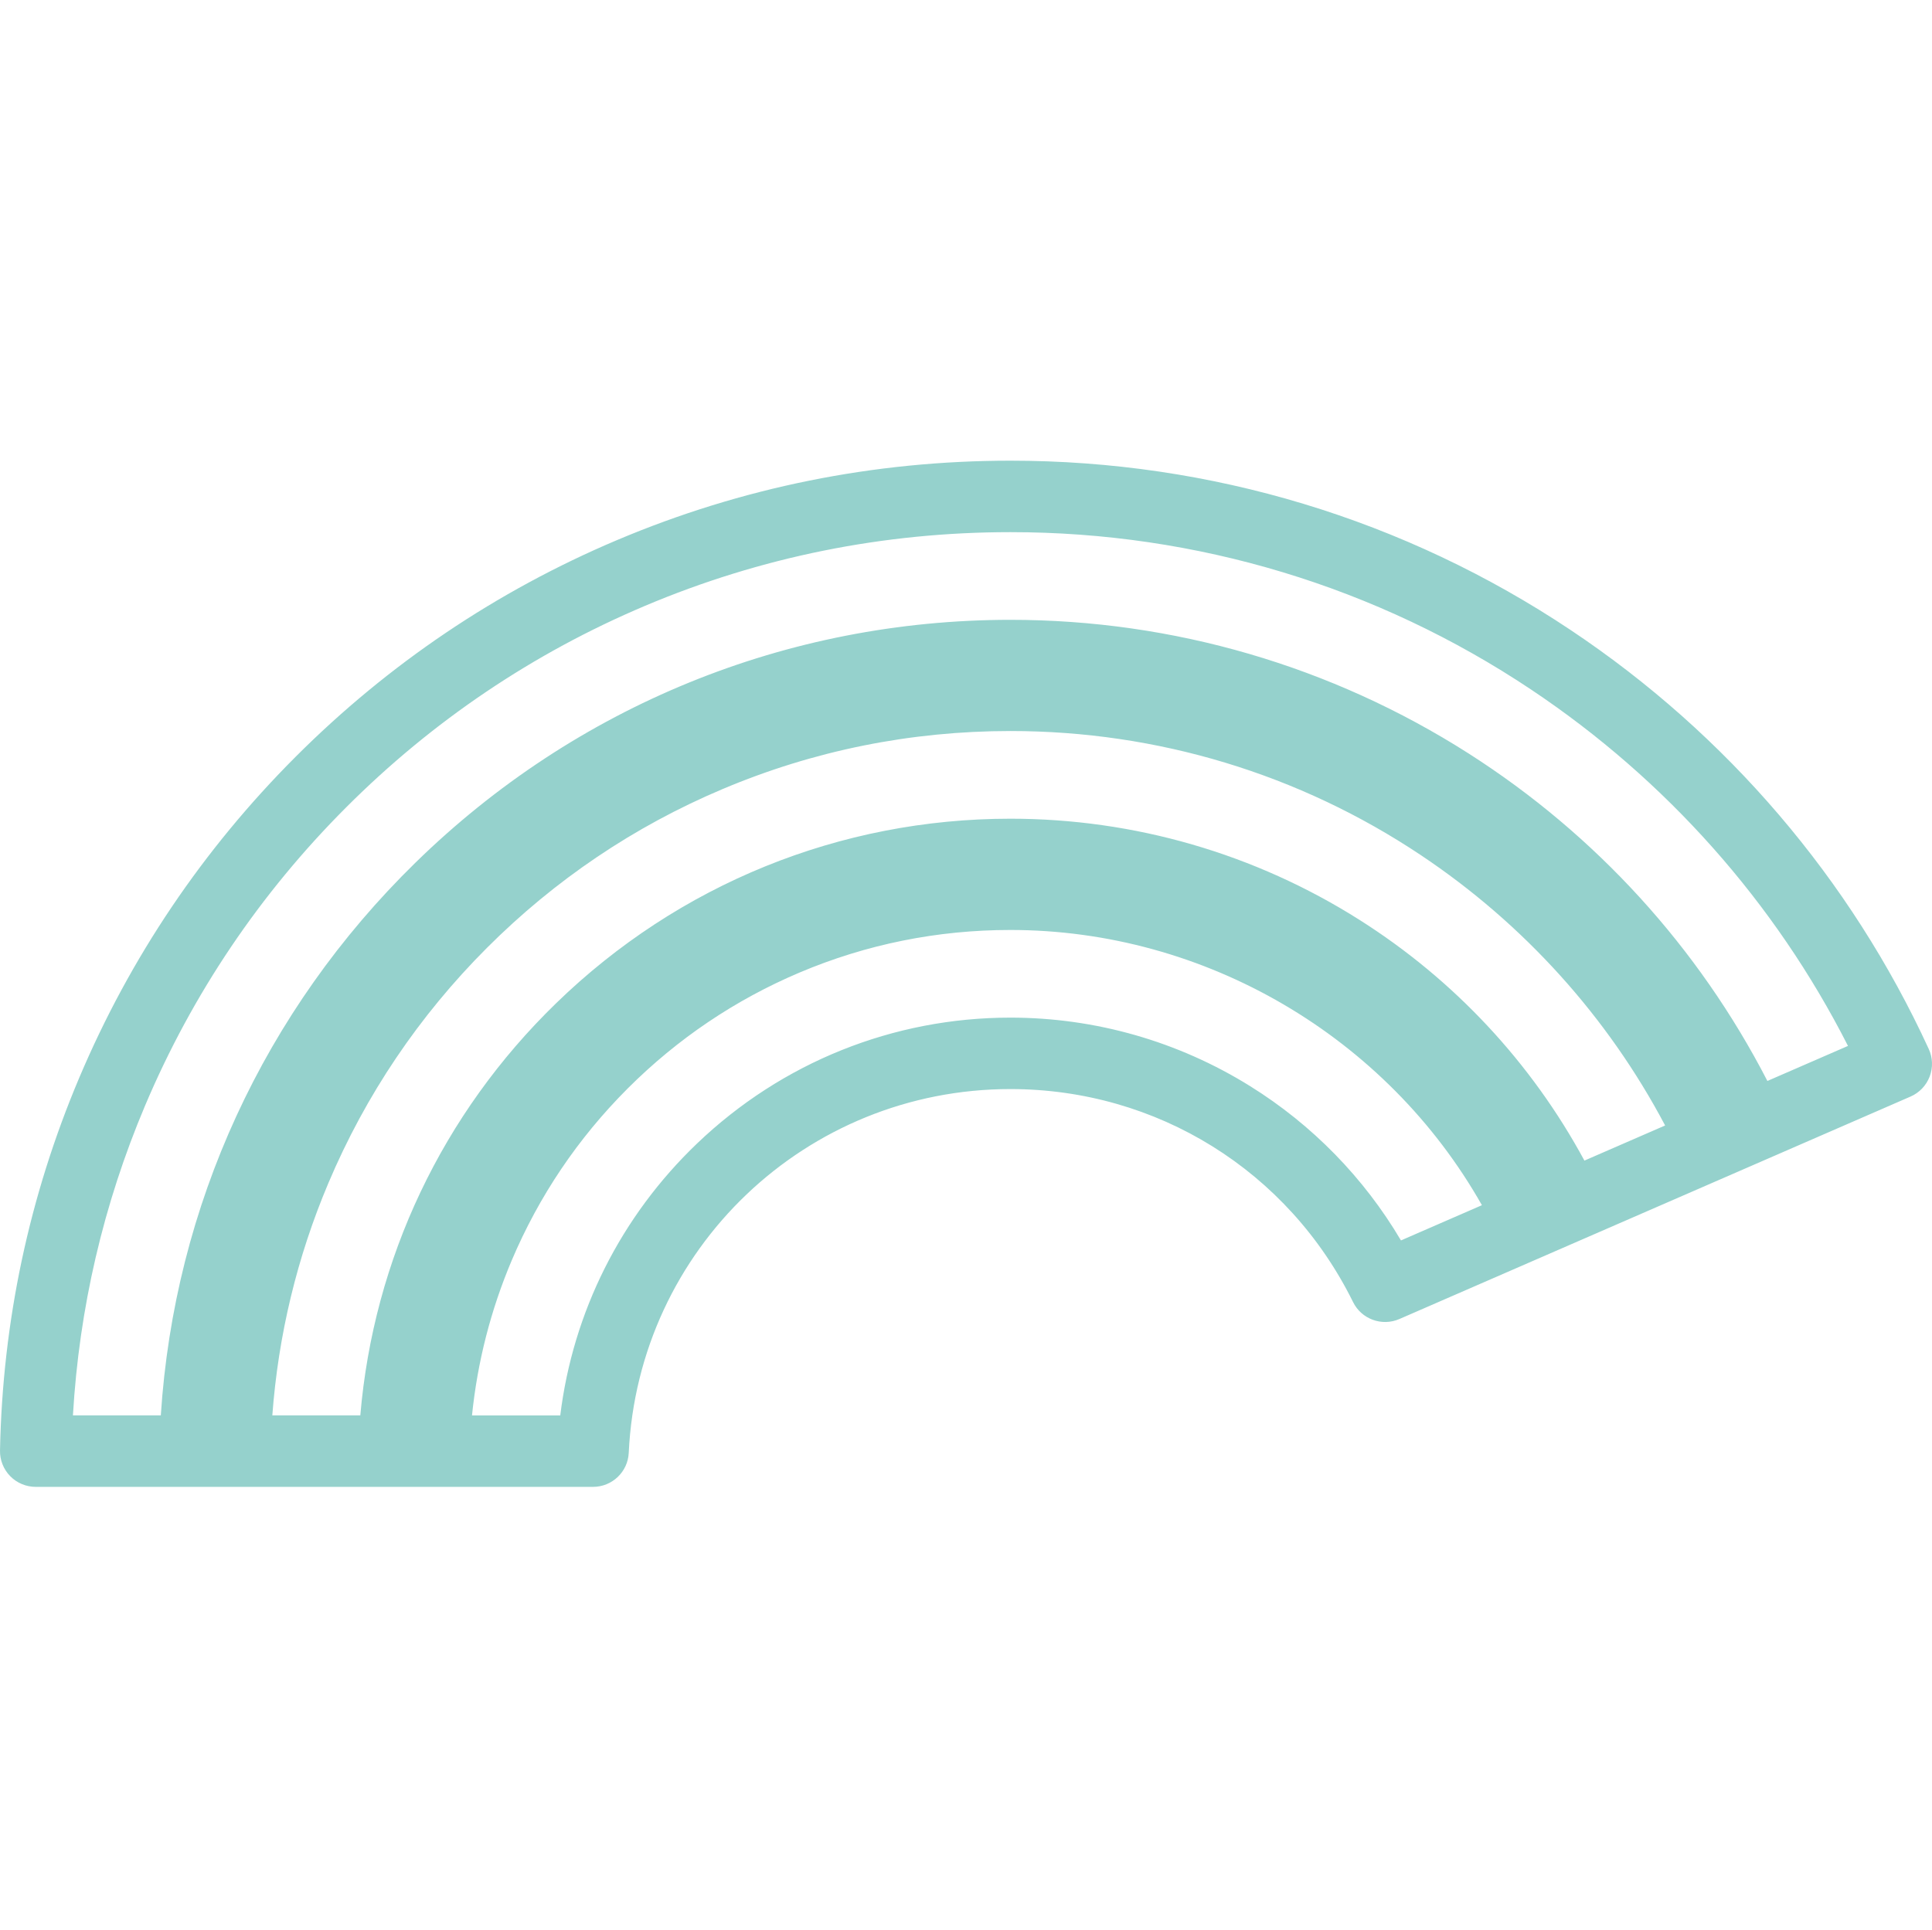
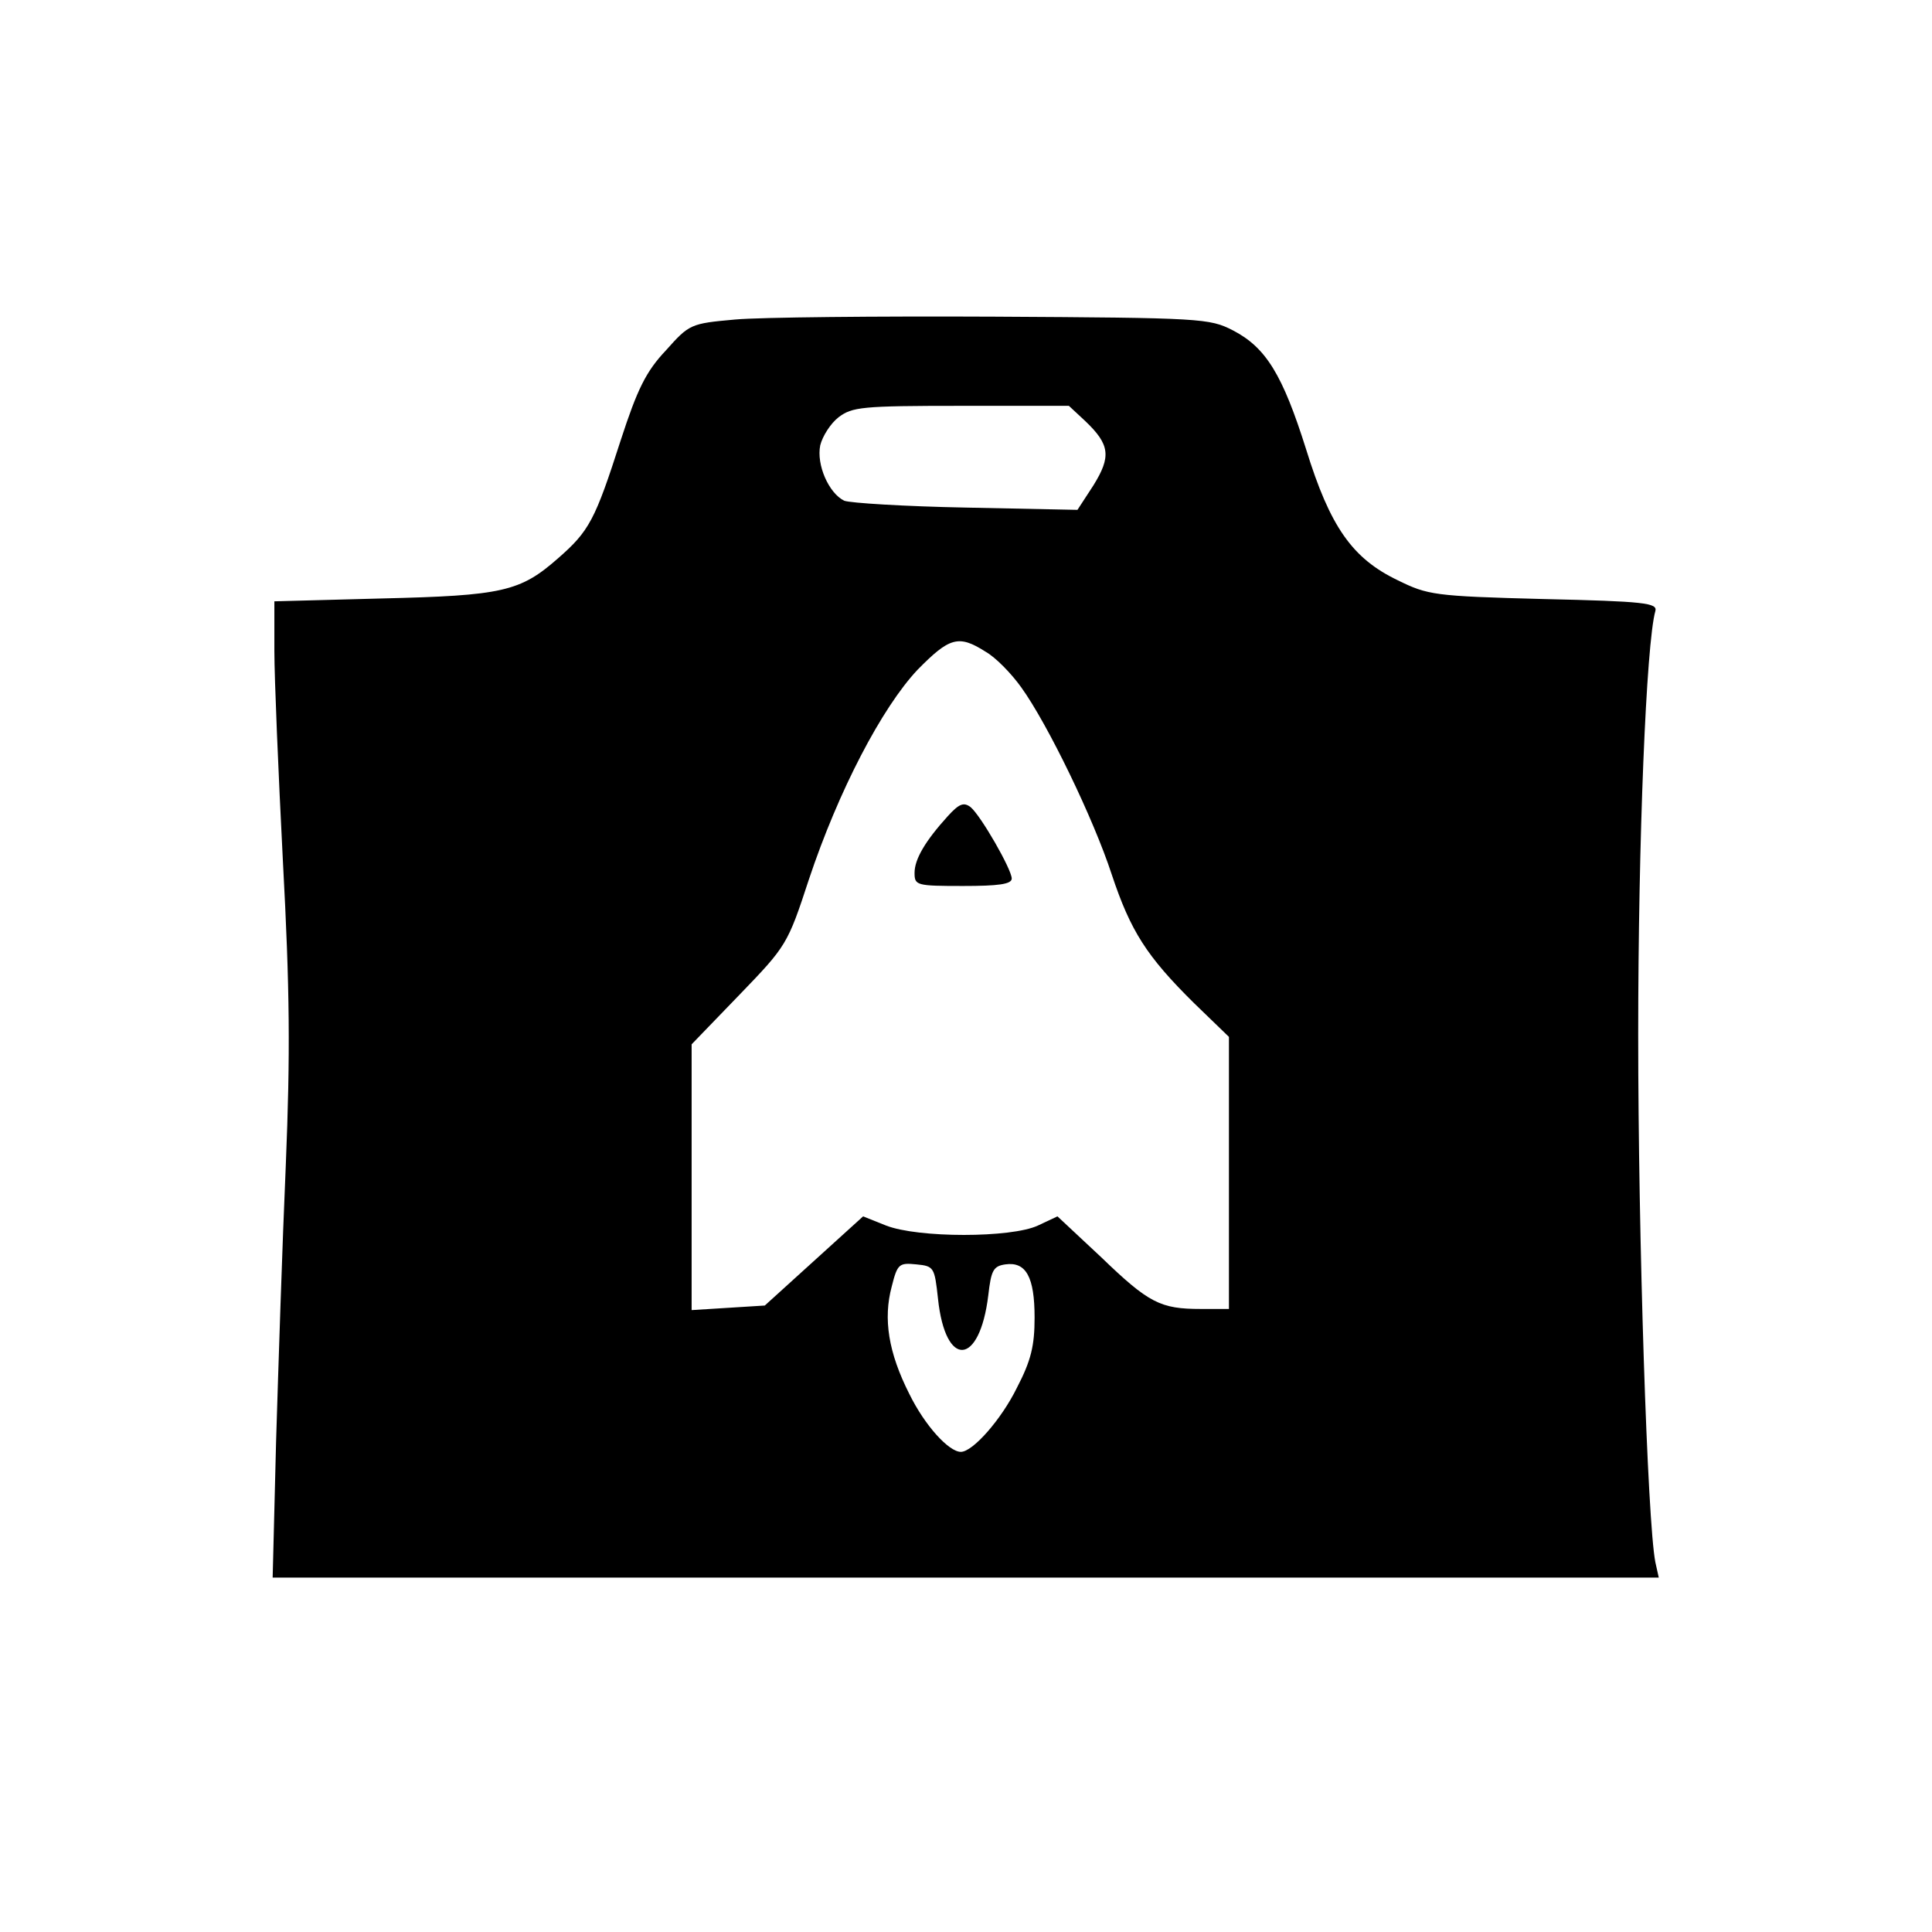
- <svg xmlns="http://www.w3.org/2000/svg" width="51" height="50.951" viewBox="0 0 70 50.542" class="css-1j8o68f">
-   <defs id="SvgjsDefs1102" />
-   <g id="SvgjsG1103" featurekey="symbolFeature-0" transform="matrix(0.8040412,0,0,0.8040412,-4.479034,-18.4278)" fill="#95D1CC">
-     <path fill="#95D1CC" d="M76.361,39.267c-7.485-4.999-16.221-7.642-25.259-7.642c-6.147,0-12.111,1.205-17.727,3.579  c-5.422,2.294-10.292,5.577-14.475,9.759c-4.182,4.183-7.465,9.053-9.759,14.476c-2.253,5.328-3.455,10.979-3.57,16.797  c-0.009,0.433,0.157,0.851,0.46,1.16c0.303,0.309,0.717,0.482,1.15,0.482h25.114c0.86,0,1.568-0.676,1.608-1.534  c0.433-9.194,7.987-16.396,17.197-16.396c6.604,0,12.521,3.679,15.443,9.601c0.38,0.771,1.299,1.106,2.087,0.764l23.034-10.027  c0.396-0.172,0.707-0.497,0.861-0.901s0.14-0.854-0.042-1.247C88.965,50.485,83.39,43.961,76.361,39.267z M68.701,66.77  c-1.668-2.823-3.993-5.208-6.792-6.951c-3.245-2.022-6.982-3.091-10.807-3.091c-5.282,0-10.296,2.016-14.121,5.674  c-3.437,3.289-5.592,7.596-6.164,12.256H26.84c0.245-2.408,0.844-4.751,1.789-6.985c1.229-2.903,2.987-5.512,5.228-7.753  c2.241-2.24,4.849-3.999,7.753-5.228c3.005-1.271,6.199-1.915,9.492-1.915c8.789,0,16.955,4.817,21.247,12.405L68.701,66.77z   M76.968,63.172c-2.391-4.419-5.868-8.148-10.132-10.848c-4.712-2.984-10.153-4.562-15.733-4.562  c-7.677,0-14.945,2.951-20.466,8.311c-5.133,4.982-8.233,11.531-8.83,18.584h-3.965c0.268-3.617,1.115-7.135,2.528-10.475  c1.68-3.972,4.085-7.539,7.148-10.603c3.064-3.064,6.631-5.47,10.603-7.148c4.11-1.739,8.479-2.621,12.982-2.621  c6.62,0,13.017,1.936,18.497,5.596c4.638,3.097,8.416,7.286,11.005,12.183L76.968,63.172z M85.213,59.583  c-3.103-6.02-7.729-11.099-13.456-14.756c-6.179-3.944-13.321-6.029-20.654-6.029c-10.07,0-19.591,3.886-26.808,10.942  c-6.828,6.676-10.869,15.474-11.478,24.917h-3.96c0.28-4.828,1.372-9.519,3.252-13.965c2.131-5.038,5.183-9.564,9.07-13.451  c3.887-3.888,8.413-6.939,13.452-9.071c5.215-2.205,10.757-3.324,16.472-3.324c8.399,0,16.516,2.455,23.47,7.1  c6.075,4.058,10.982,9.584,14.272,16.057L85.213,59.583z" />
+ <svg xmlns="http://www.w3.org/2000/svg" version="1.0" width="338pt" height="338pt" viewBox="0 0 338 338" preserveAspectRatio="xMidYMid meet">
+   <g transform="translate(0,338) scale(0.1,-0.1)" fill="#000000" stroke="none">
+     <path d="M1286 2821 c-78 -7 -80 -8 -121 -54 -35 -37 -50 -68 -79 -157 -45 -140 -55 -159 -110 -207 -66 -58 -97 -65 -308 -70 l-188 -5 0 -87 c0 -47 7 -213 15 -369 12 -223 13 -335 5 -530 -6 -136 -13 -354 -17 -484 l-6 -238 1212 0 1213 0 -6 27 c-14 72 -30 568 -30 923 0 341 14 684 30 741 4 14 -18 17 -196 21 -192 5 -202 7 -255 33 -79 38 -118 93 -160 229 -41 130 -70 178 -128 208 -41 21 -54 22 -417 24 -206 1 -411 -1 -454 -5z m613 -178 c43 -41 45 -62 14 -112 l-28 -43 -195 4 c-107 2 -203 8 -213 12 -27 13 -49 63 -42 97 4 16 18 38 32 49 24 18 40 20 214 20 l189 0 29 -27z m-175 -403 c18 -10 46 -39 63 -63 46 -64 126 -229 158 -327 33 -99 61 -143 144 -225 l61 -59 0 -238 0 -238 -49 0 c-71 0 -91 10 -175 91 l-76 71 -34 -16 c-47 -22 -210 -22 -266 0 l-40 16 -86 -78 -86 -78 -64 -4 -64 -4 0 232 0 233 84 87 c82 85 84 88 121 201 52 156 128 301 190 367 56 57 72 62 119 32z m-83 -1132 c13 -123 73 -118 88 6 5 44 9 51 30 54 36 5 51 -22 51 -93 0 -49 -6 -75 -31 -123 -27 -55 -77 -112 -98 -112 -21 0 -63 46 -90 101 -37 73 -46 132 -31 188 10 40 13 42 43 39 31 -3 32 -5 38 -60z" />
+     <path d="M1658 1952 c-39 -43 -58 -75 -58 -99 0 -22 3 -23 85 -23 61 0 85 3 85 13 0 16 -54 110 -72 125 -12 9 -20 6 -40 -16z" />
  </g>
</svg>
